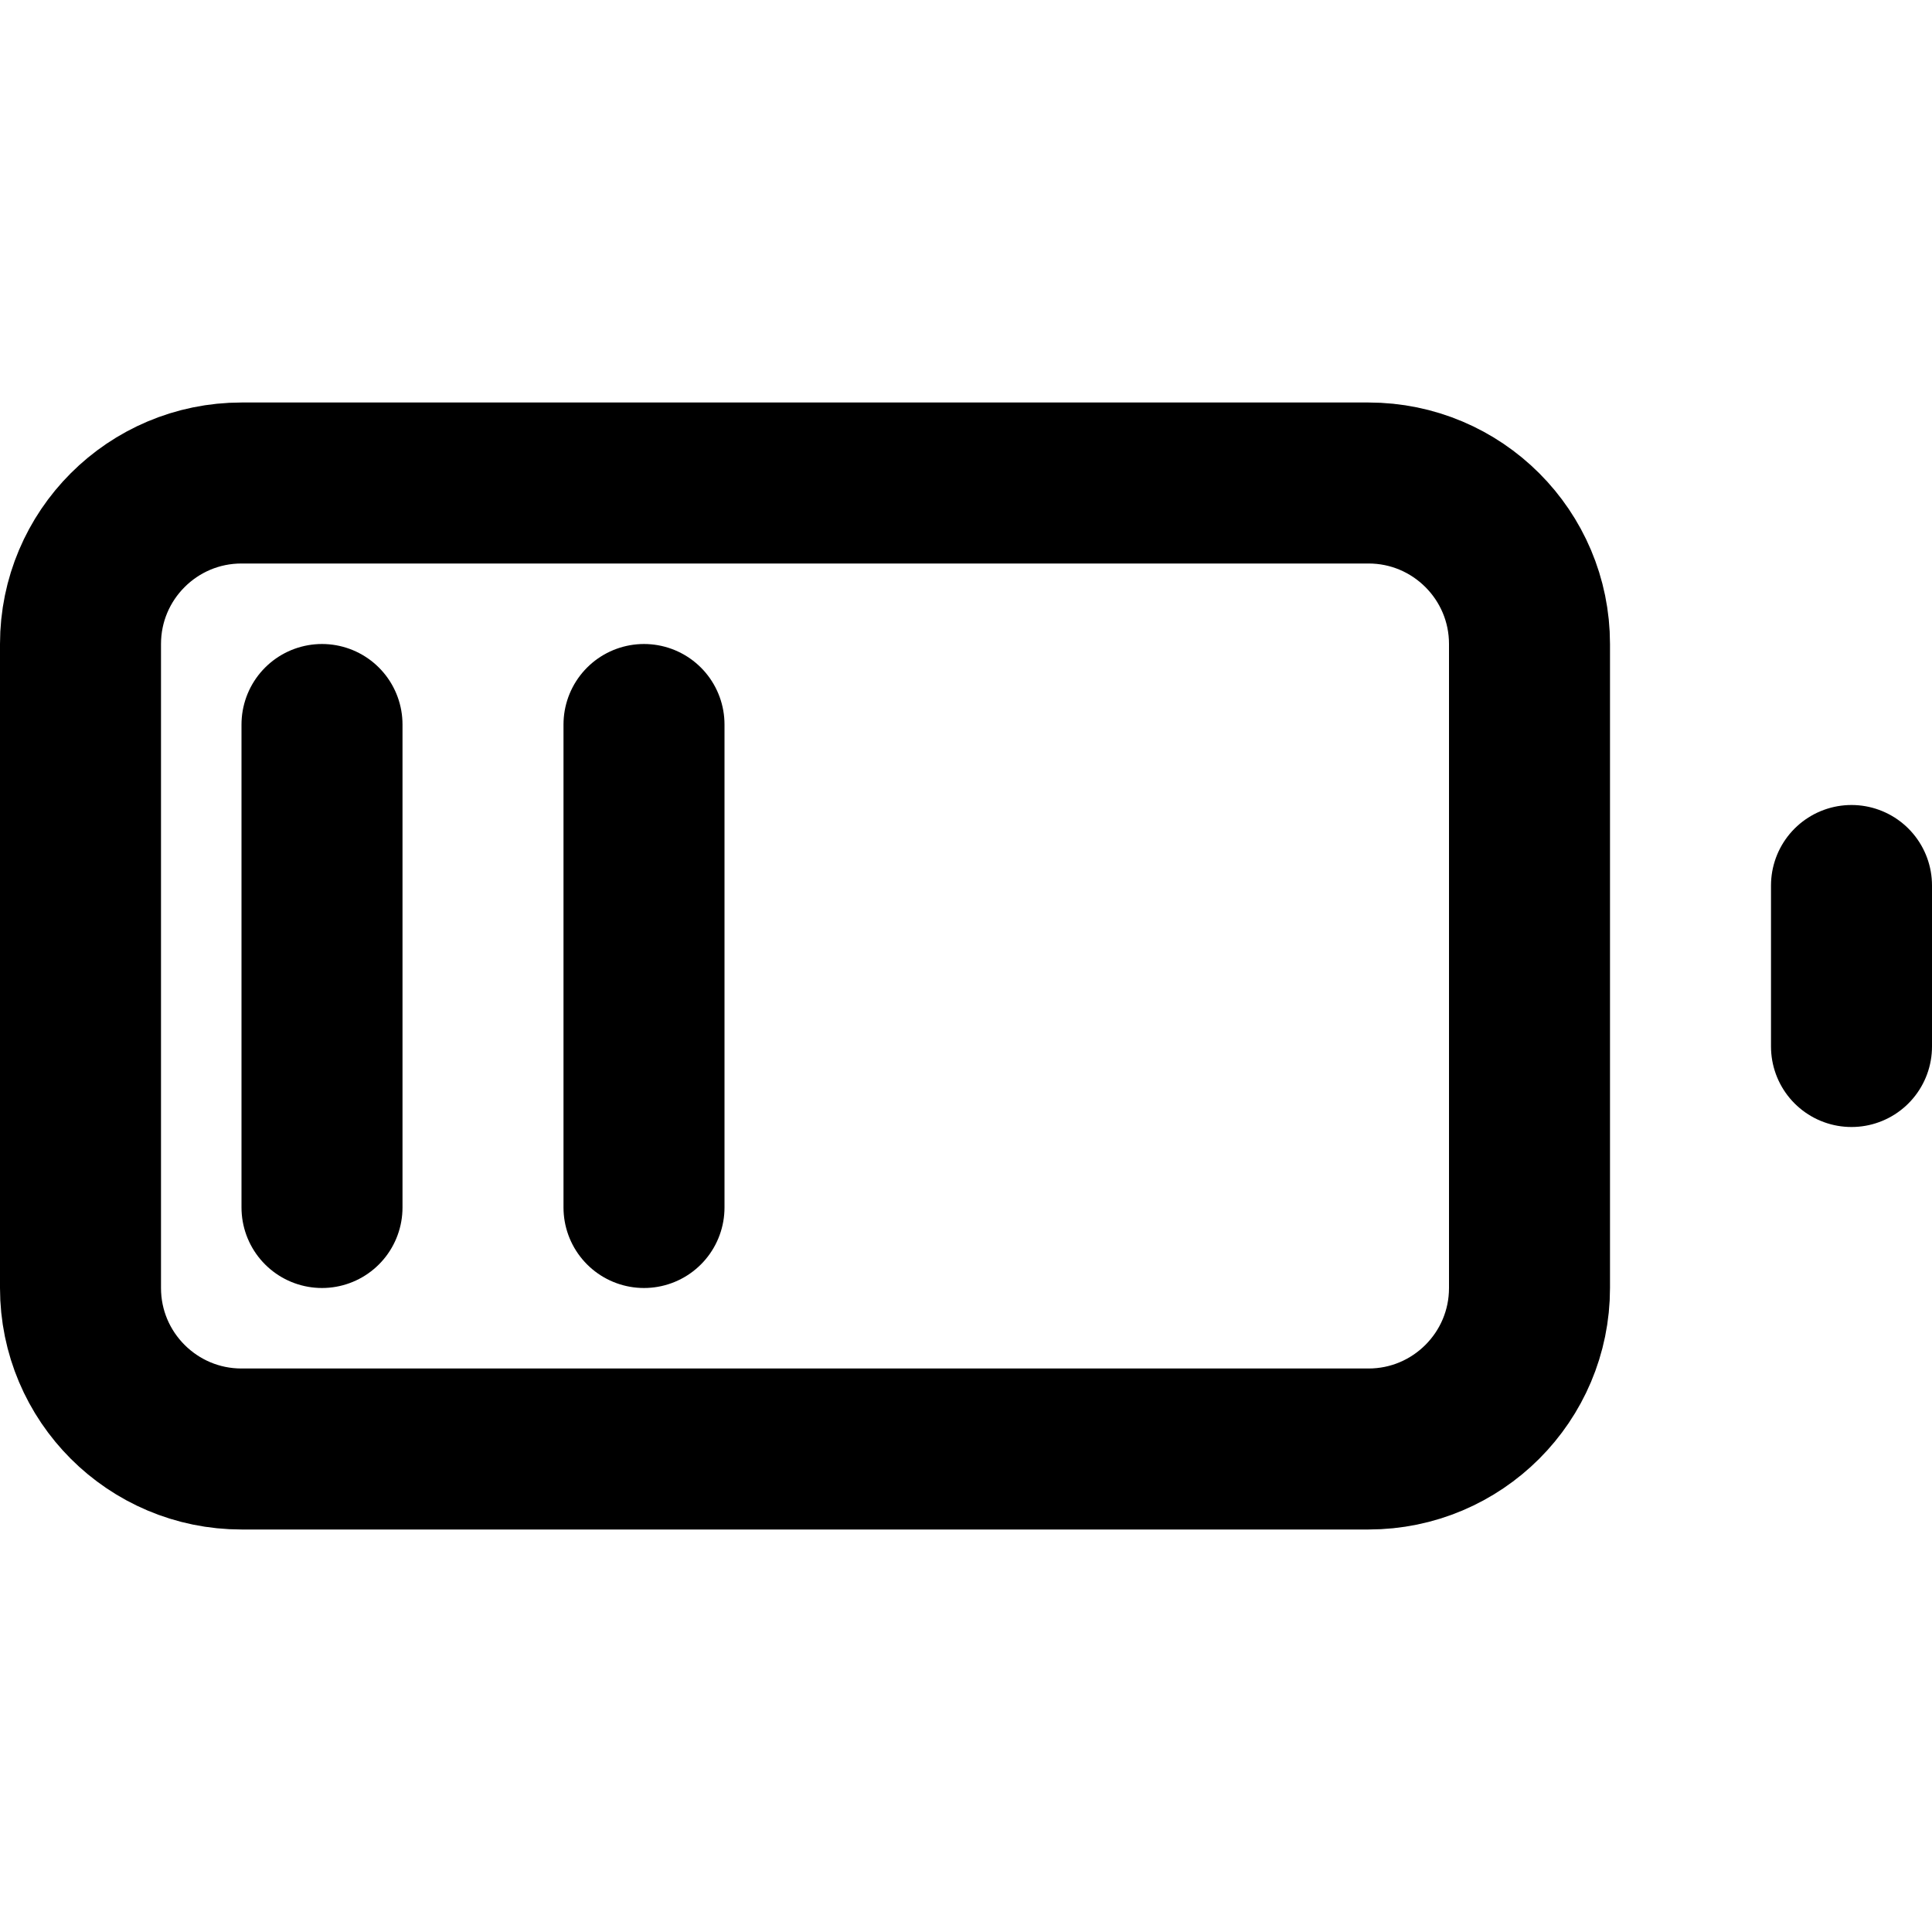
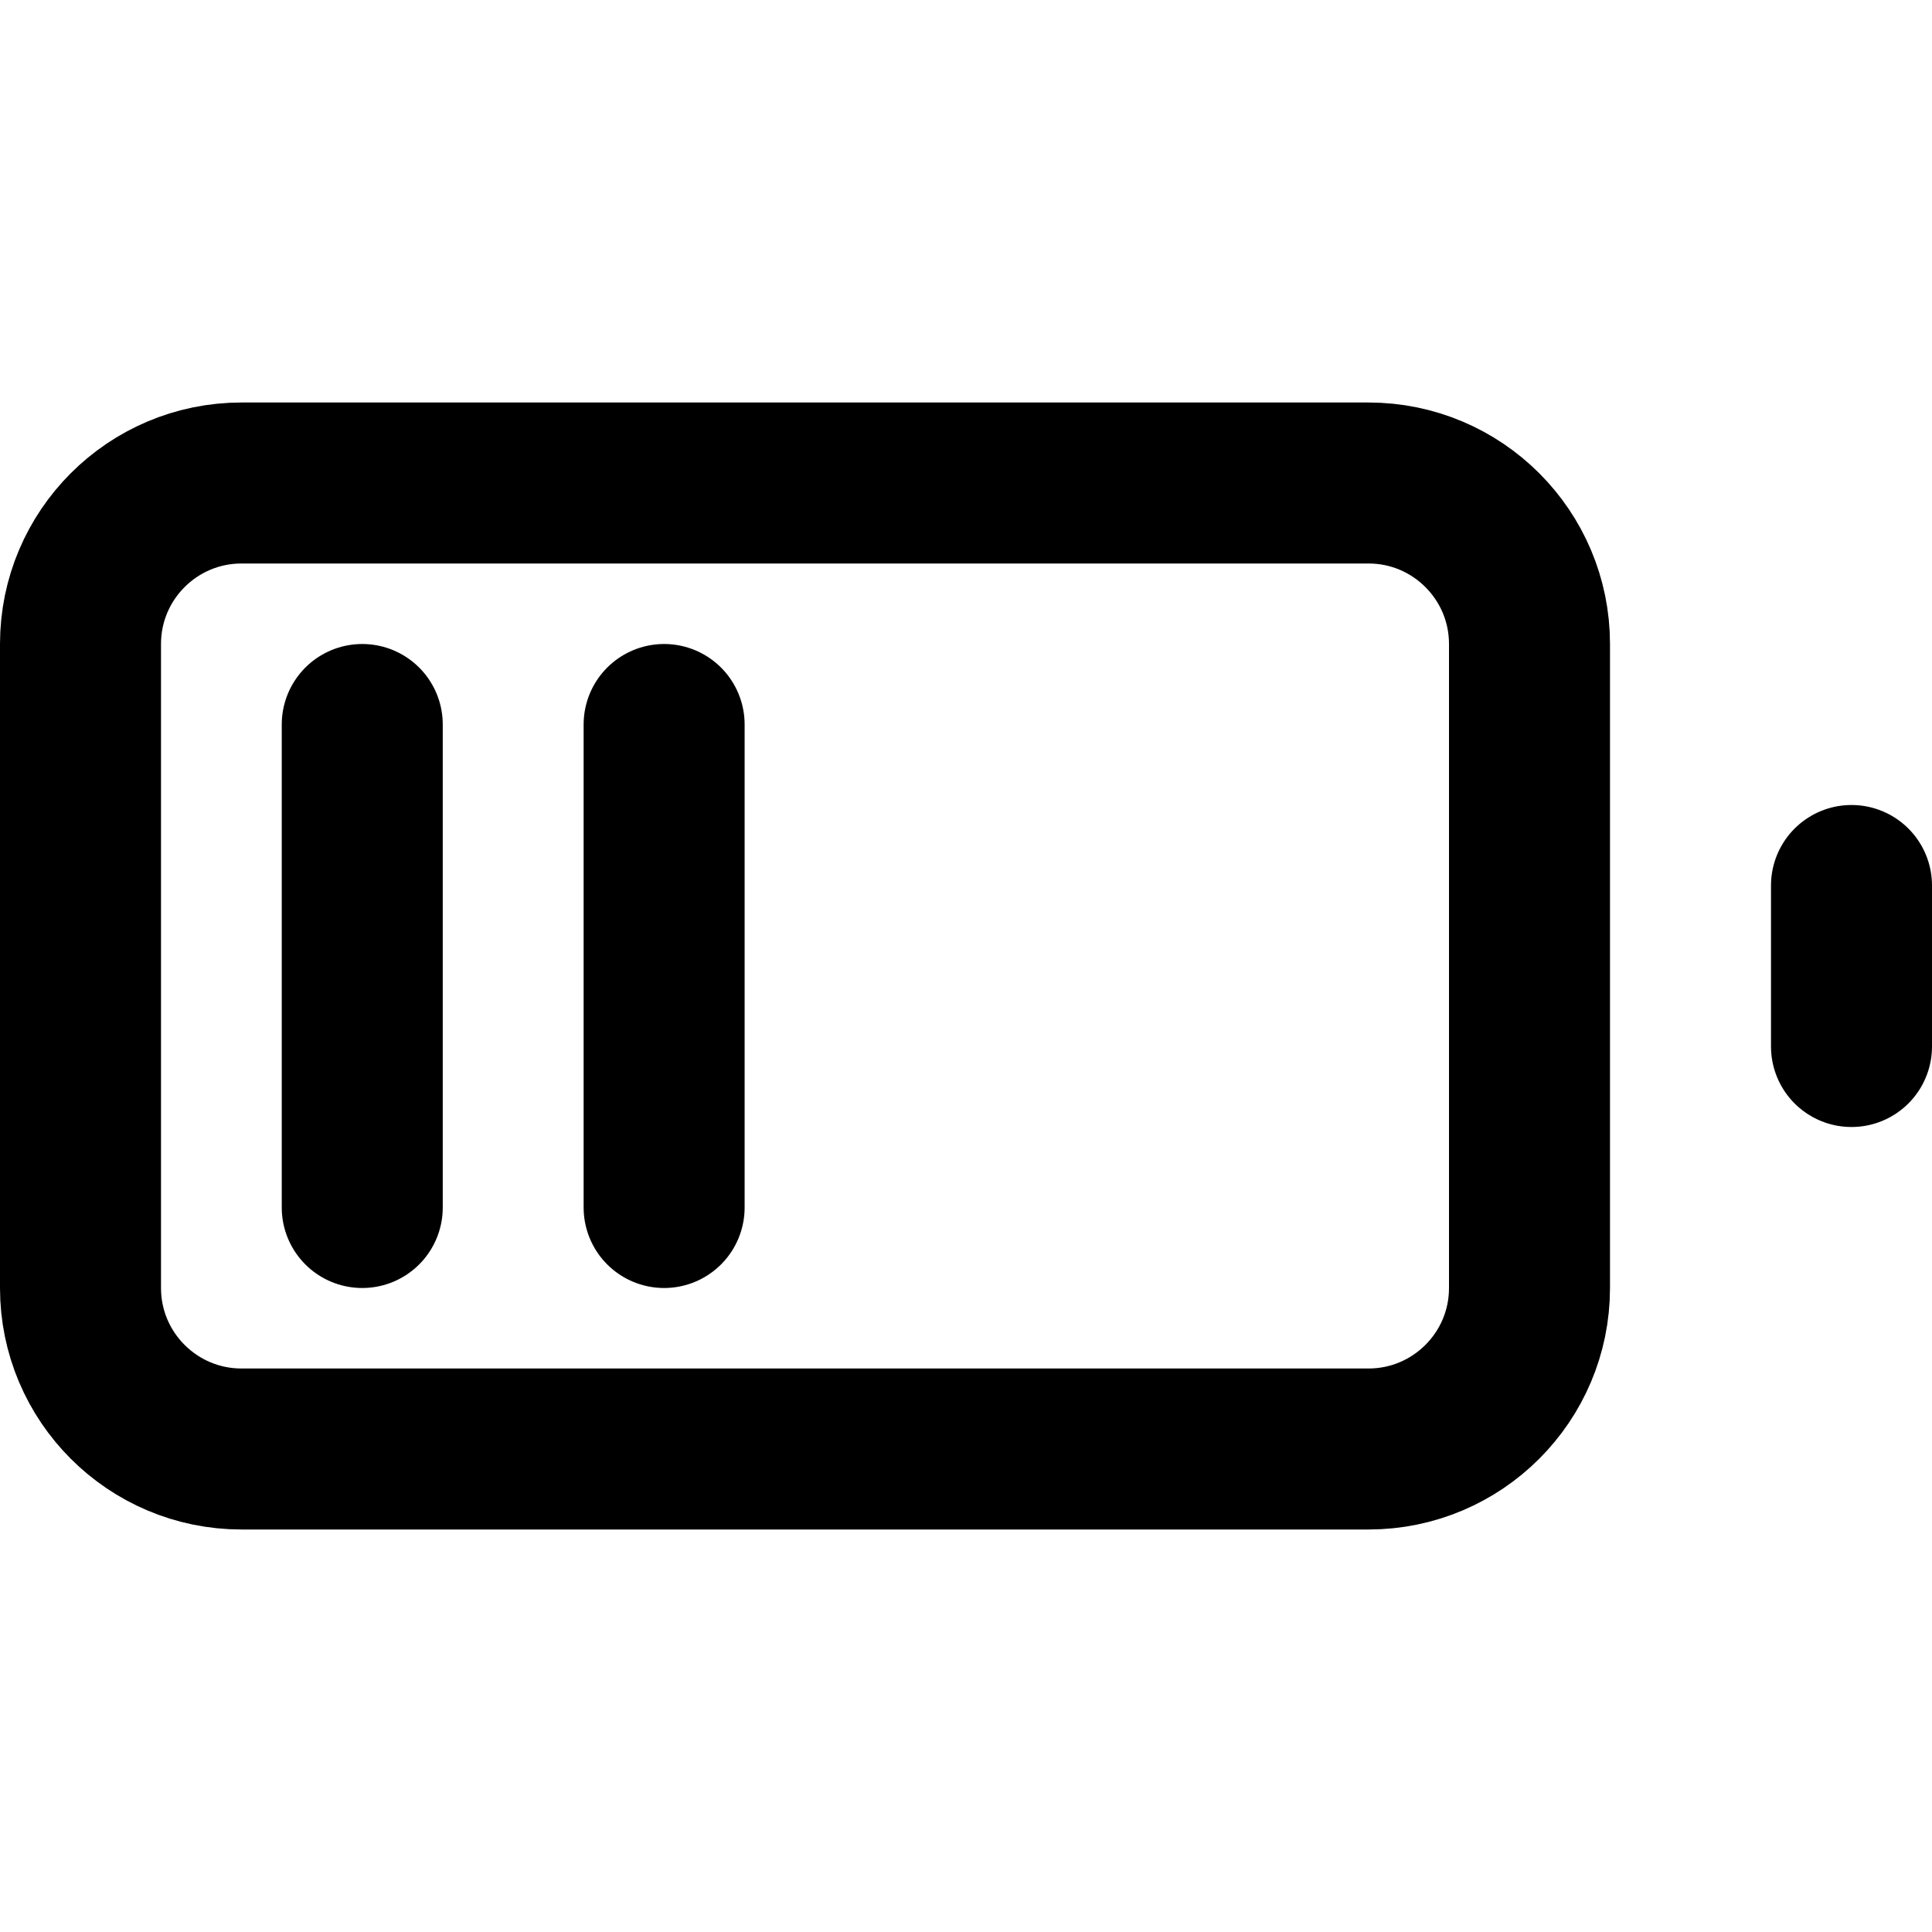
<svg xmlns="http://www.w3.org/2000/svg" width="24" height="24" viewBox="0 0 24 24" fill="none">
  <path d="M3 6H17C18.104 6 19 6.896 19 8V16C19 17.104 18.104 18 17 18H3C1.896 18 1 17.104 1 16V8C1 6.896 1.896 6 3 6Z" stroke="black" stroke-width="2" stroke-linecap="round" stroke-linejoin="round" />
  <path d="M23 13V11" stroke="black" stroke-width="2" stroke-linecap="round" stroke-linejoin="round" />
-   <path d="M4 9V15" stroke="black" stroke-width="2" stroke-miterlimit="3" stroke-linecap="round" stroke-linejoin="round" />
-   <path d="M8 9V15" stroke="black" stroke-width="2" stroke-miterlimit="3" stroke-linecap="round" stroke-linejoin="round" />
+   <path d="M4.5 9V15" stroke="black" stroke-width="2" stroke-miterlimit="3" stroke-linecap="round" stroke-linejoin="round" />
+   <path d="M8.25 9V15" stroke="black" stroke-width="2" stroke-miterlimit="3" stroke-linecap="round" stroke-linejoin="round" />
</svg>
